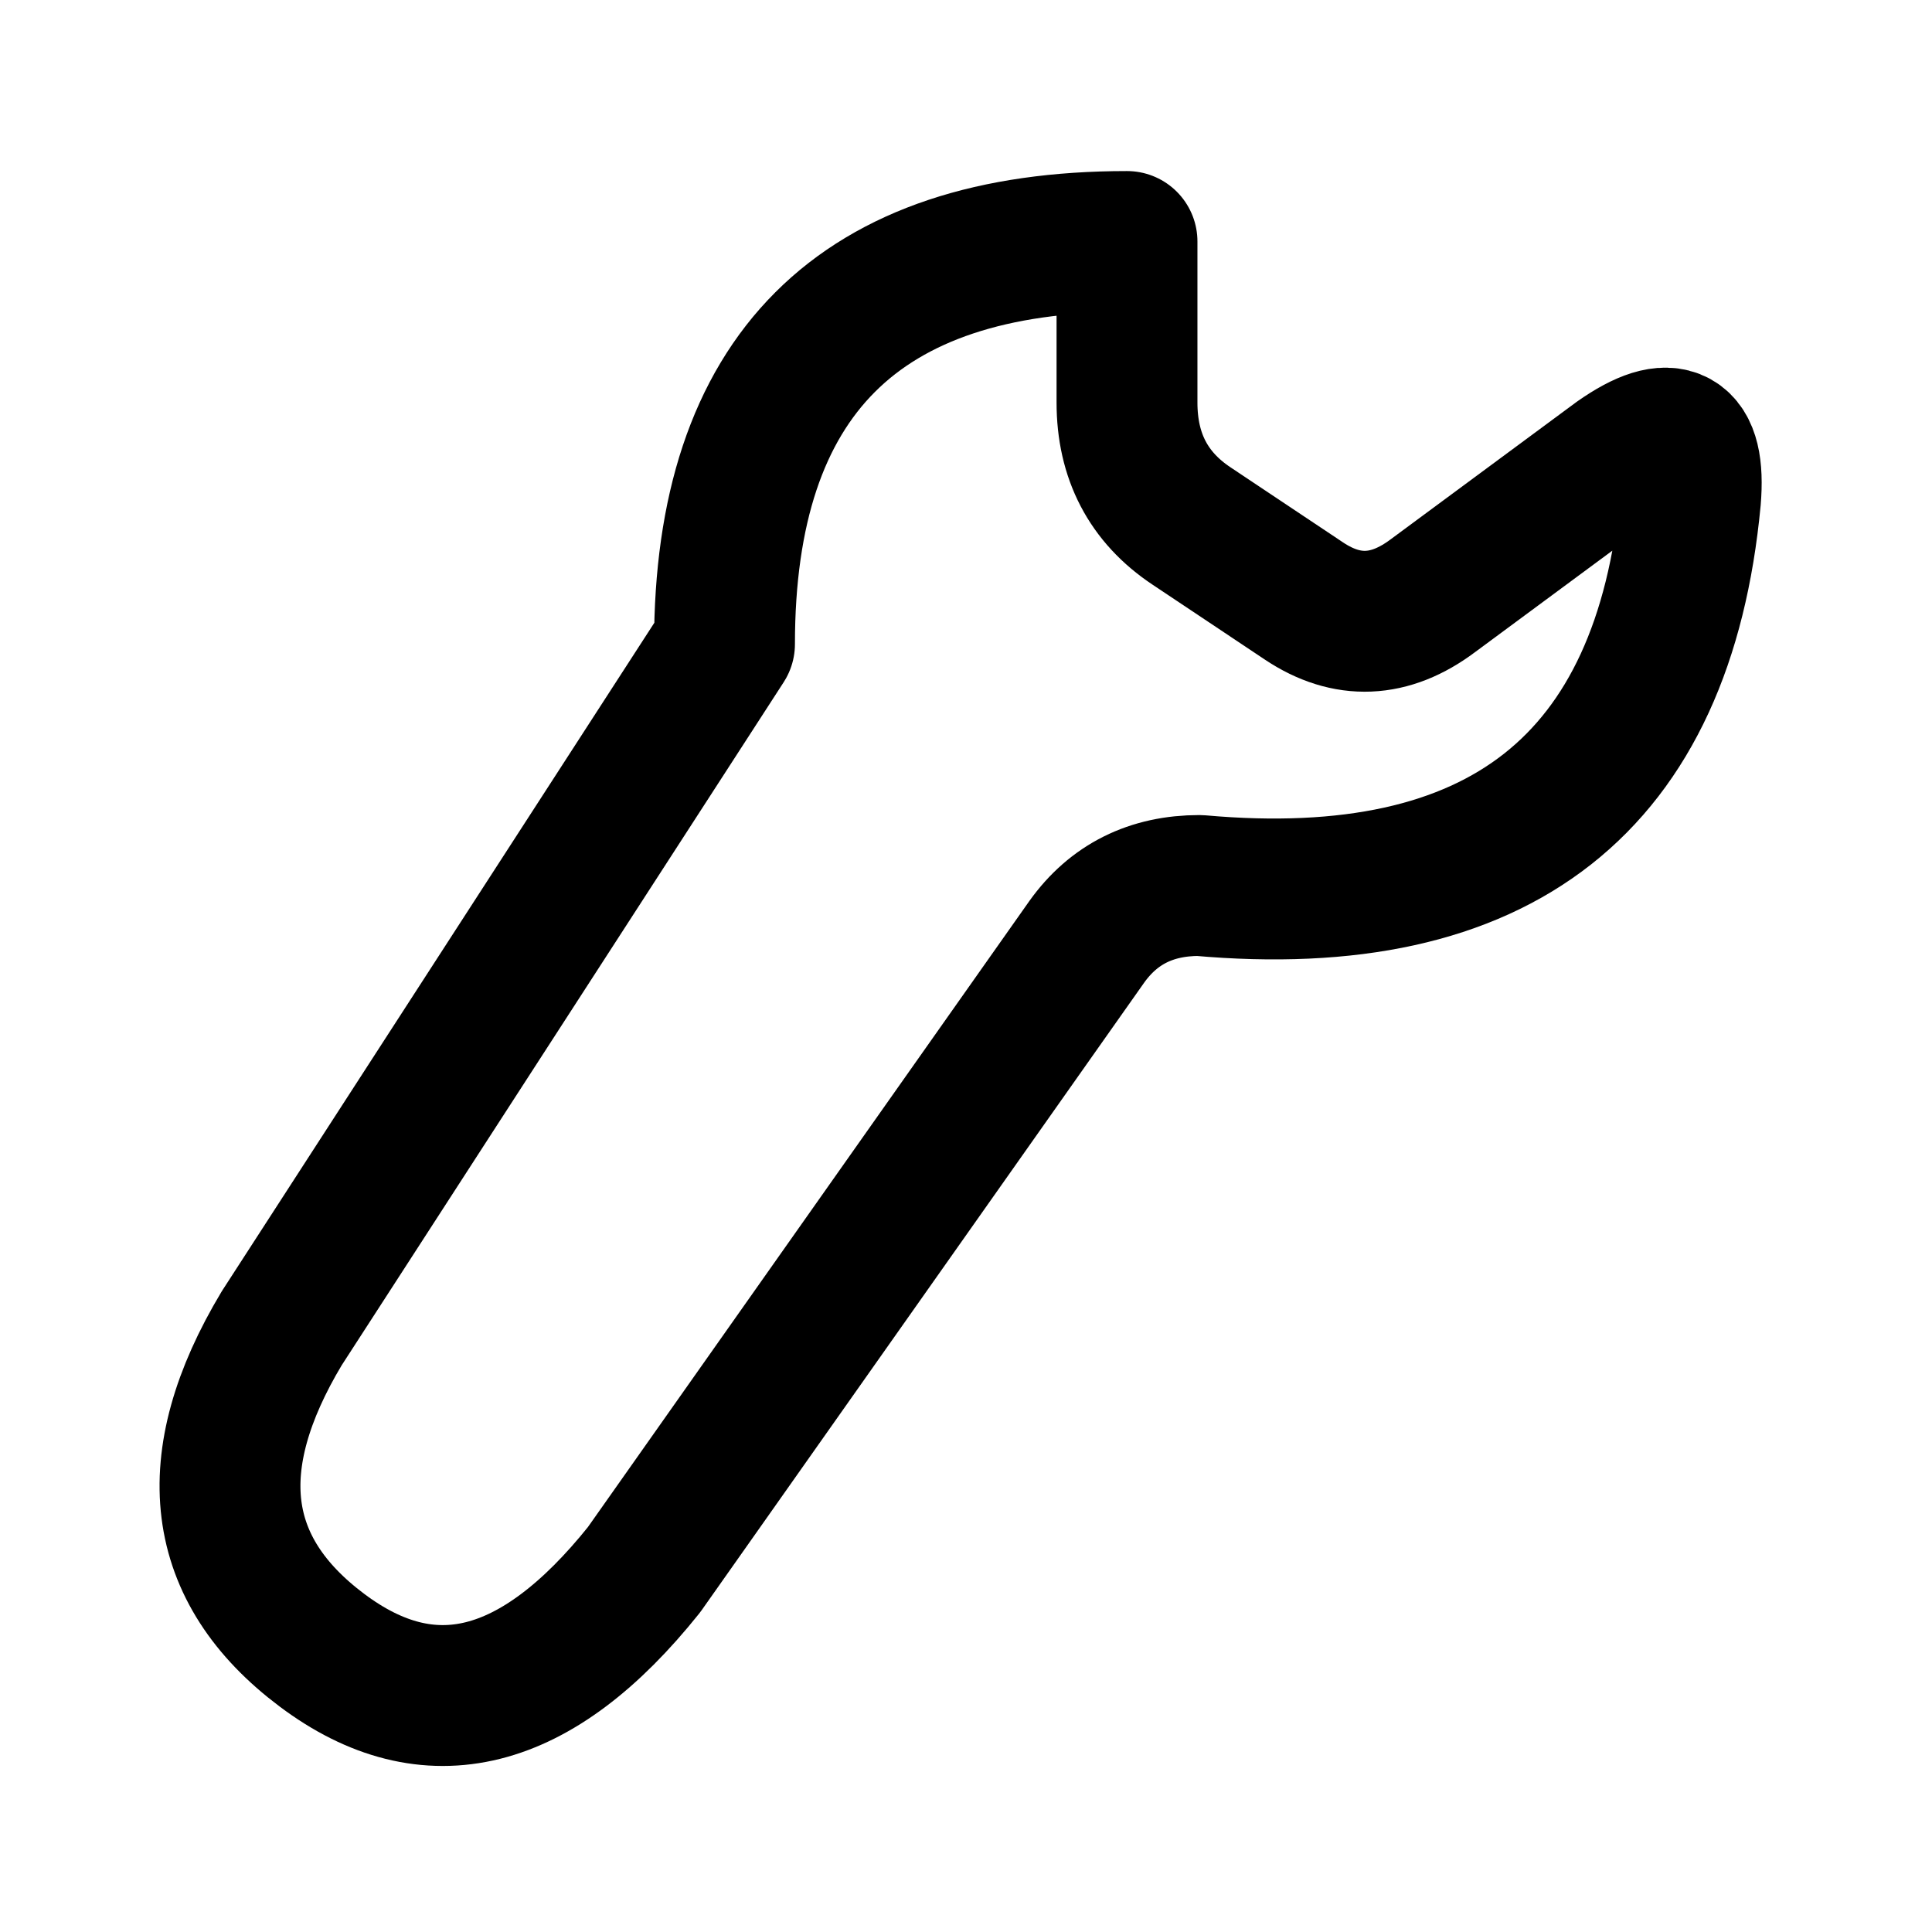
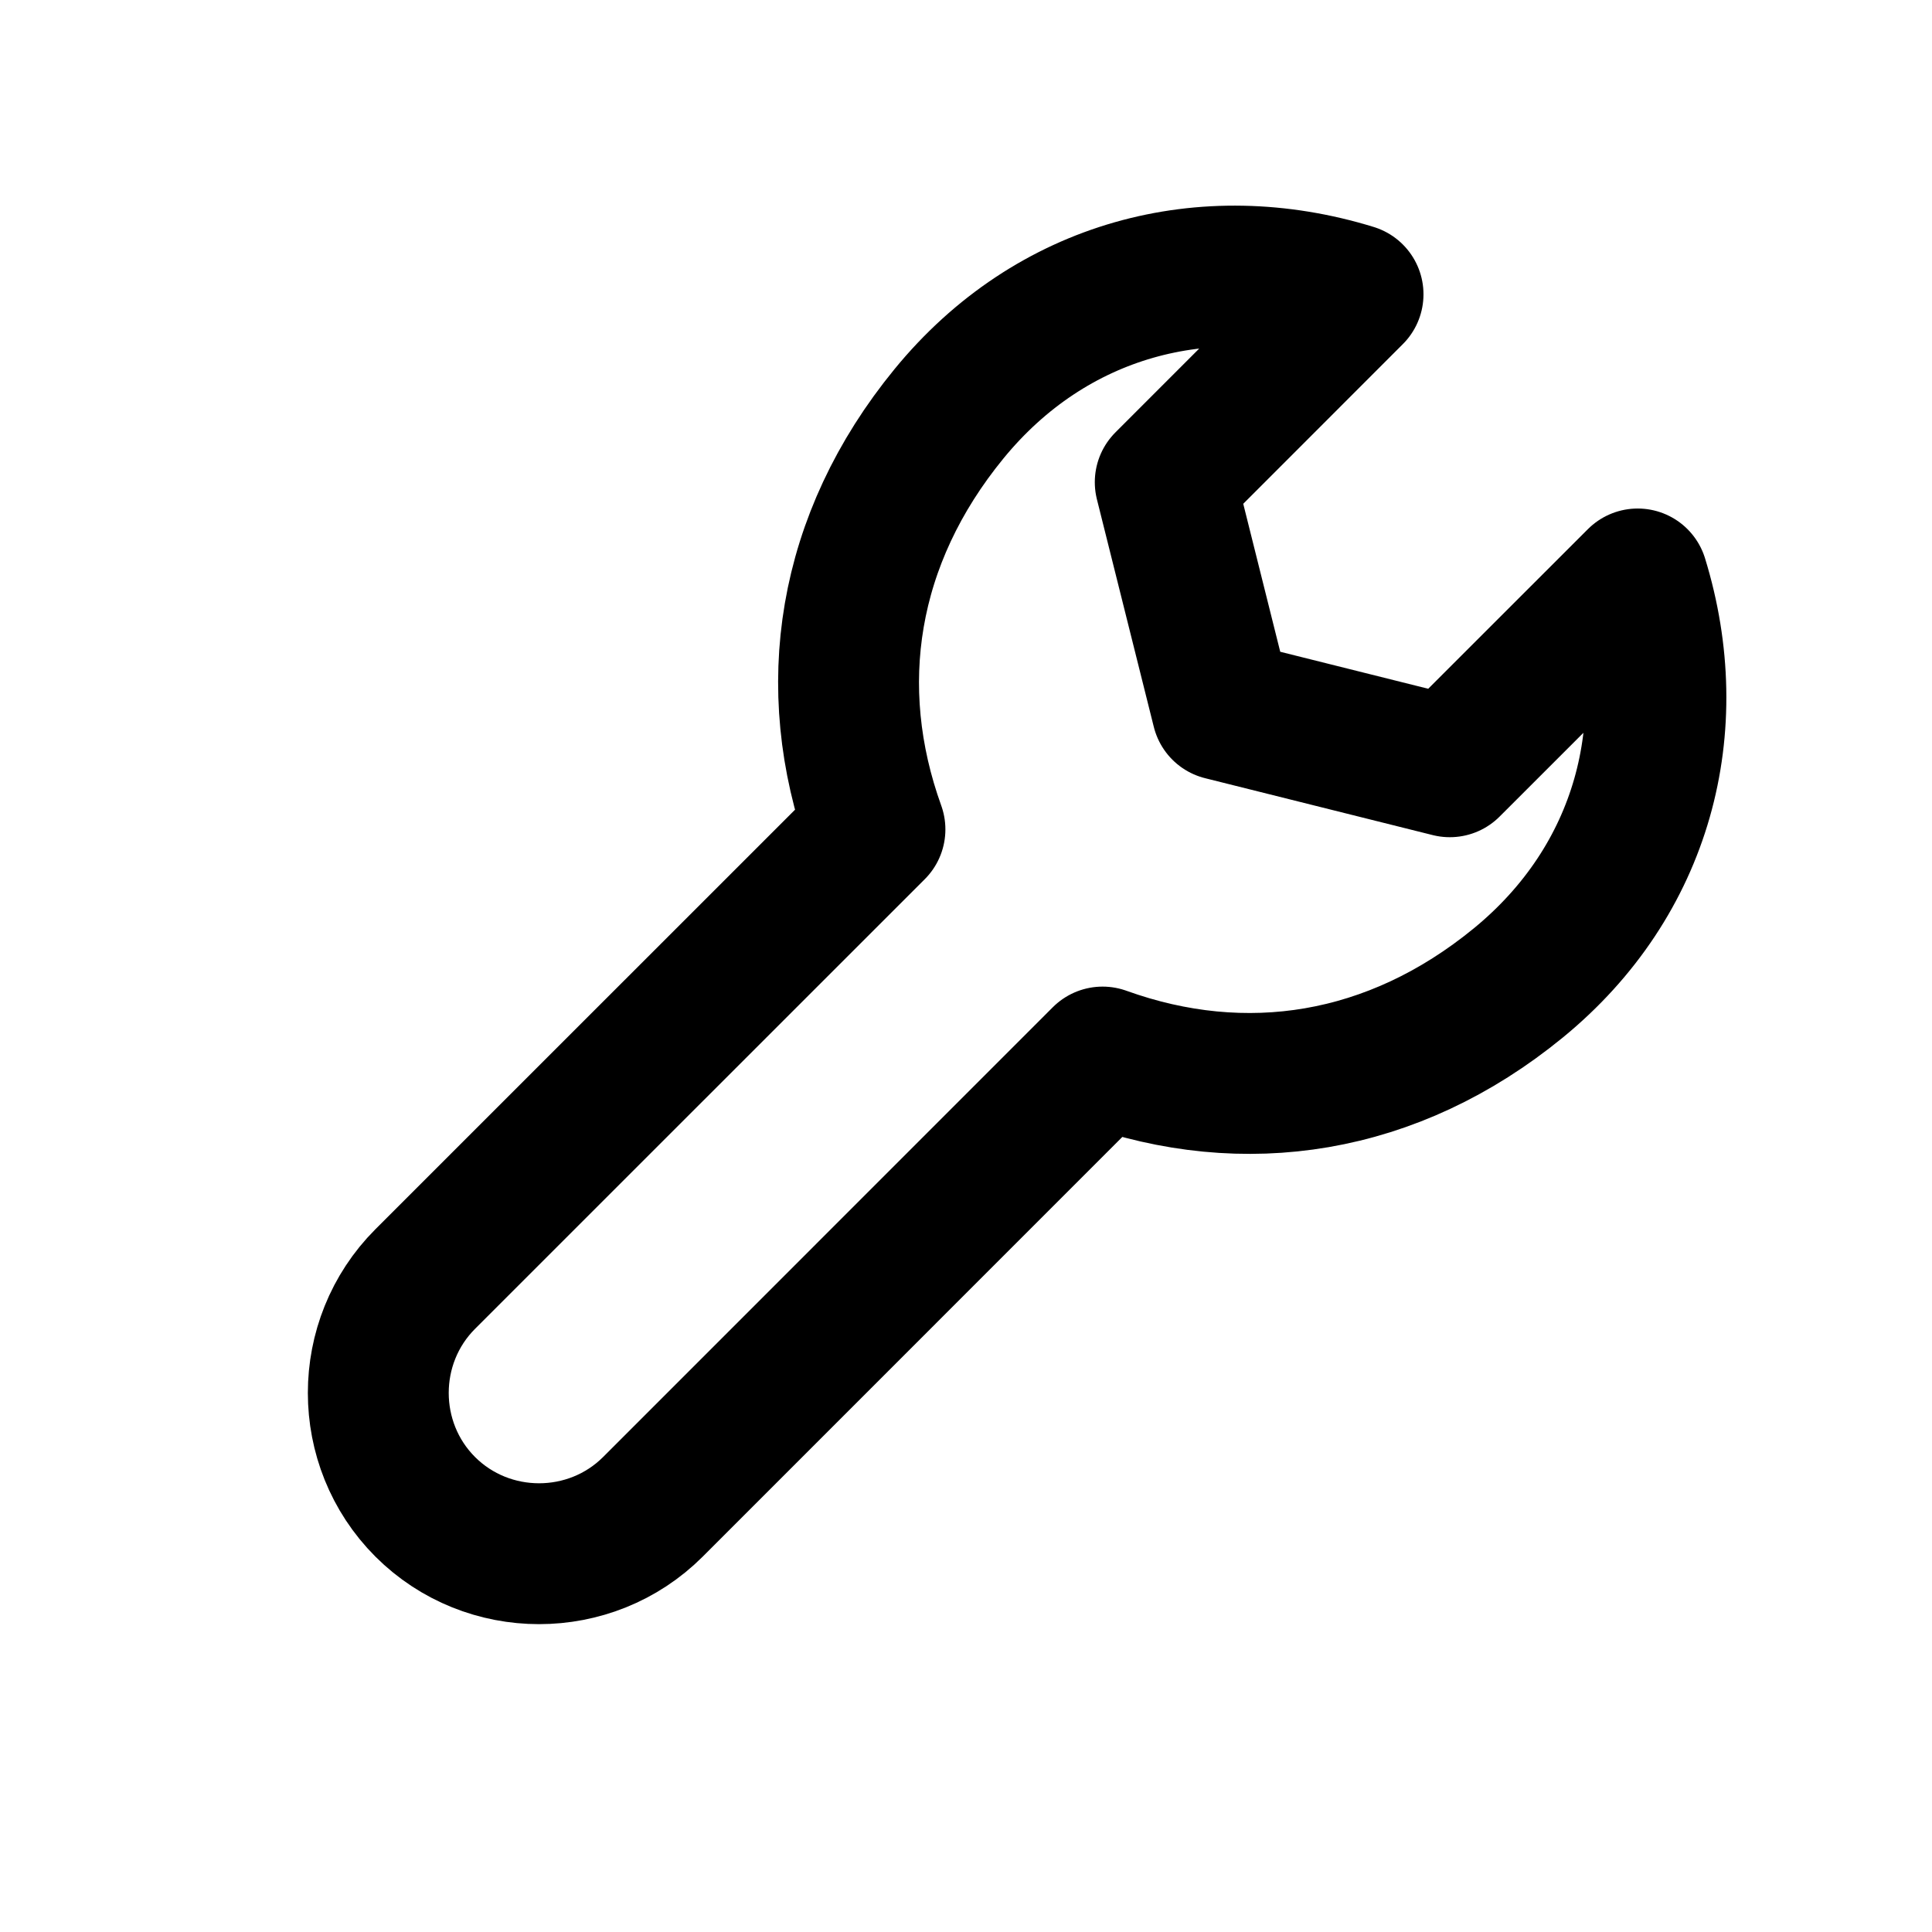
<svg xmlns="http://www.w3.org/2000/svg" viewBox="0 0 24 24" fill="none" stroke="currentColor" stroke-width="1.75" stroke-linecap="round" stroke-linejoin="round">
-   <path d="M14 3Q9 3 9 8L3.5 16.5Q2 19 4 20.5Q6 22 8 19.5L13.5 11.7Q14 11 14.9 11Q20.5 11.5 21 6.2Q21.1 5 20.1 5.7L17.8 7.4Q17 8 16.2 7.467L14.8 6.533Q14 6 14 5V3Z" />
+   <path d="M16.808 3.656L14.475 5.99L15.182 8.818L18.01 9.525L20.344 7.192C20.91 9.03 20.415 10.939 18.859 12.212C17.303 13.485 15.465 13.768 13.697 13.131L8.111 18.718C7.333 19.495 6.06 19.495 5.282 18.718C4.505 17.94 4.505 16.667 5.282 15.889L10.869 10.303C10.232 8.535 10.515 6.697 11.788 5.141C13.061 3.585 14.97 3.09 16.808 3.656Z" />
</svg>
